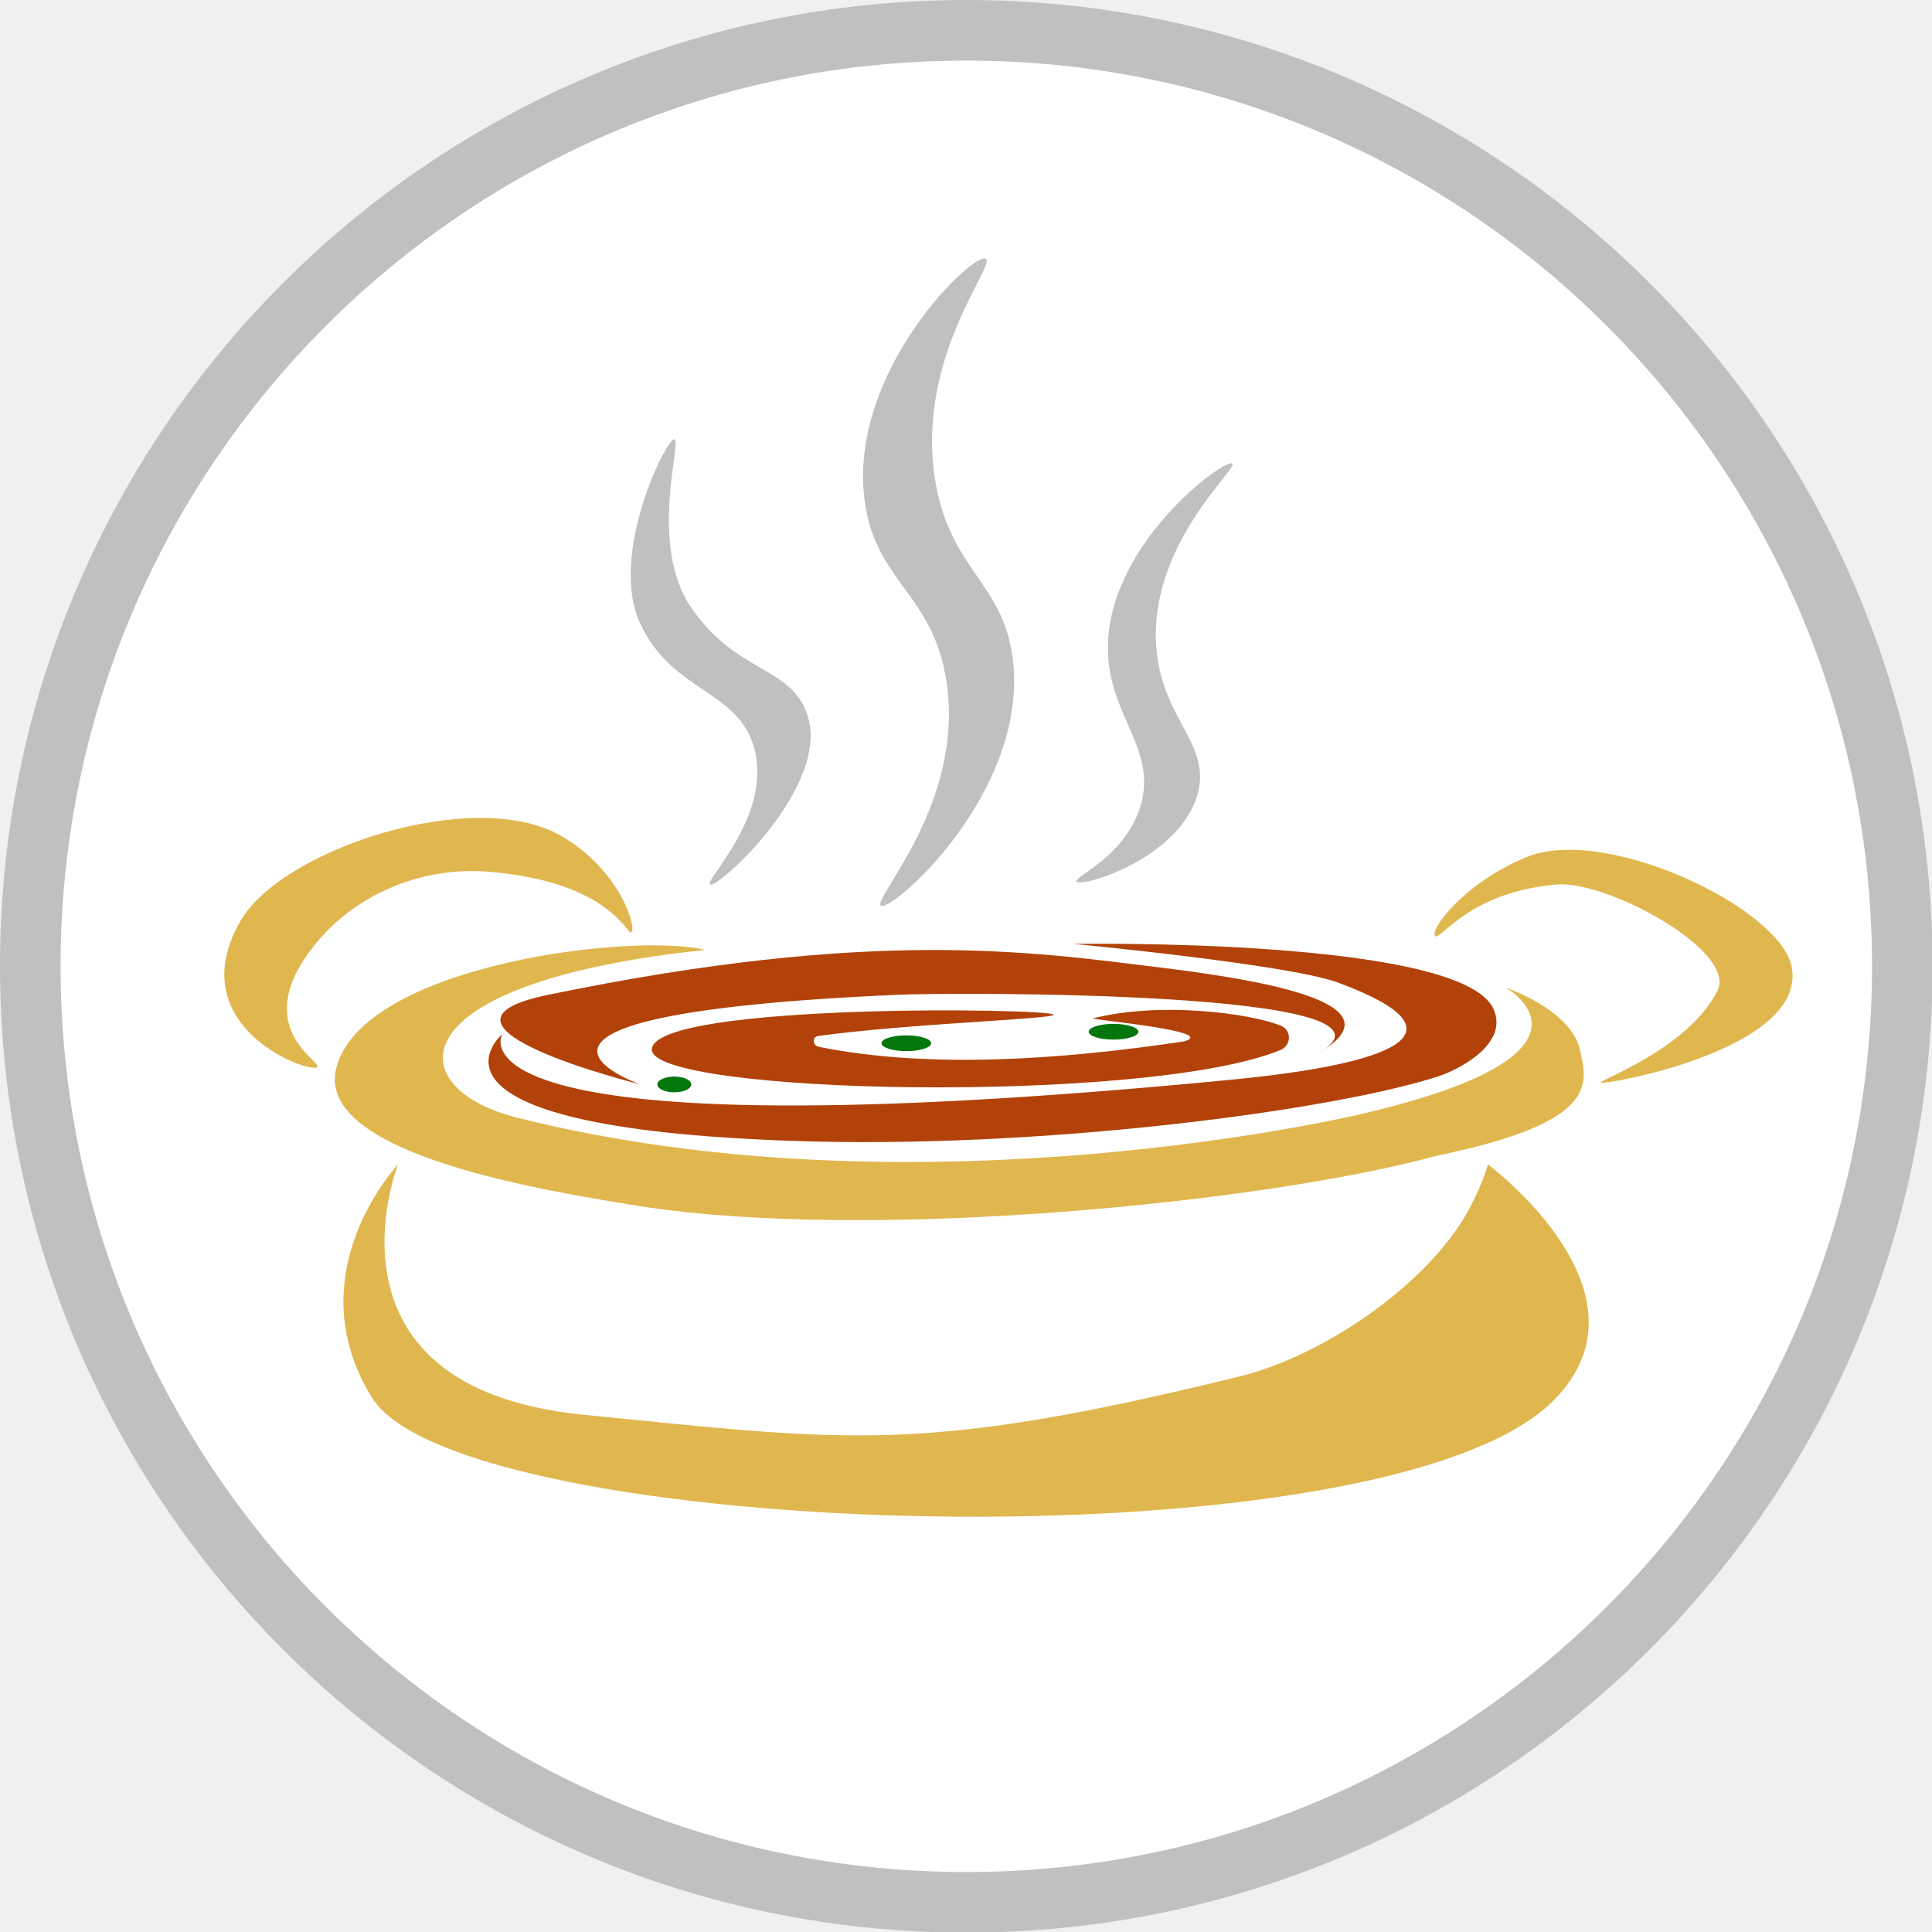
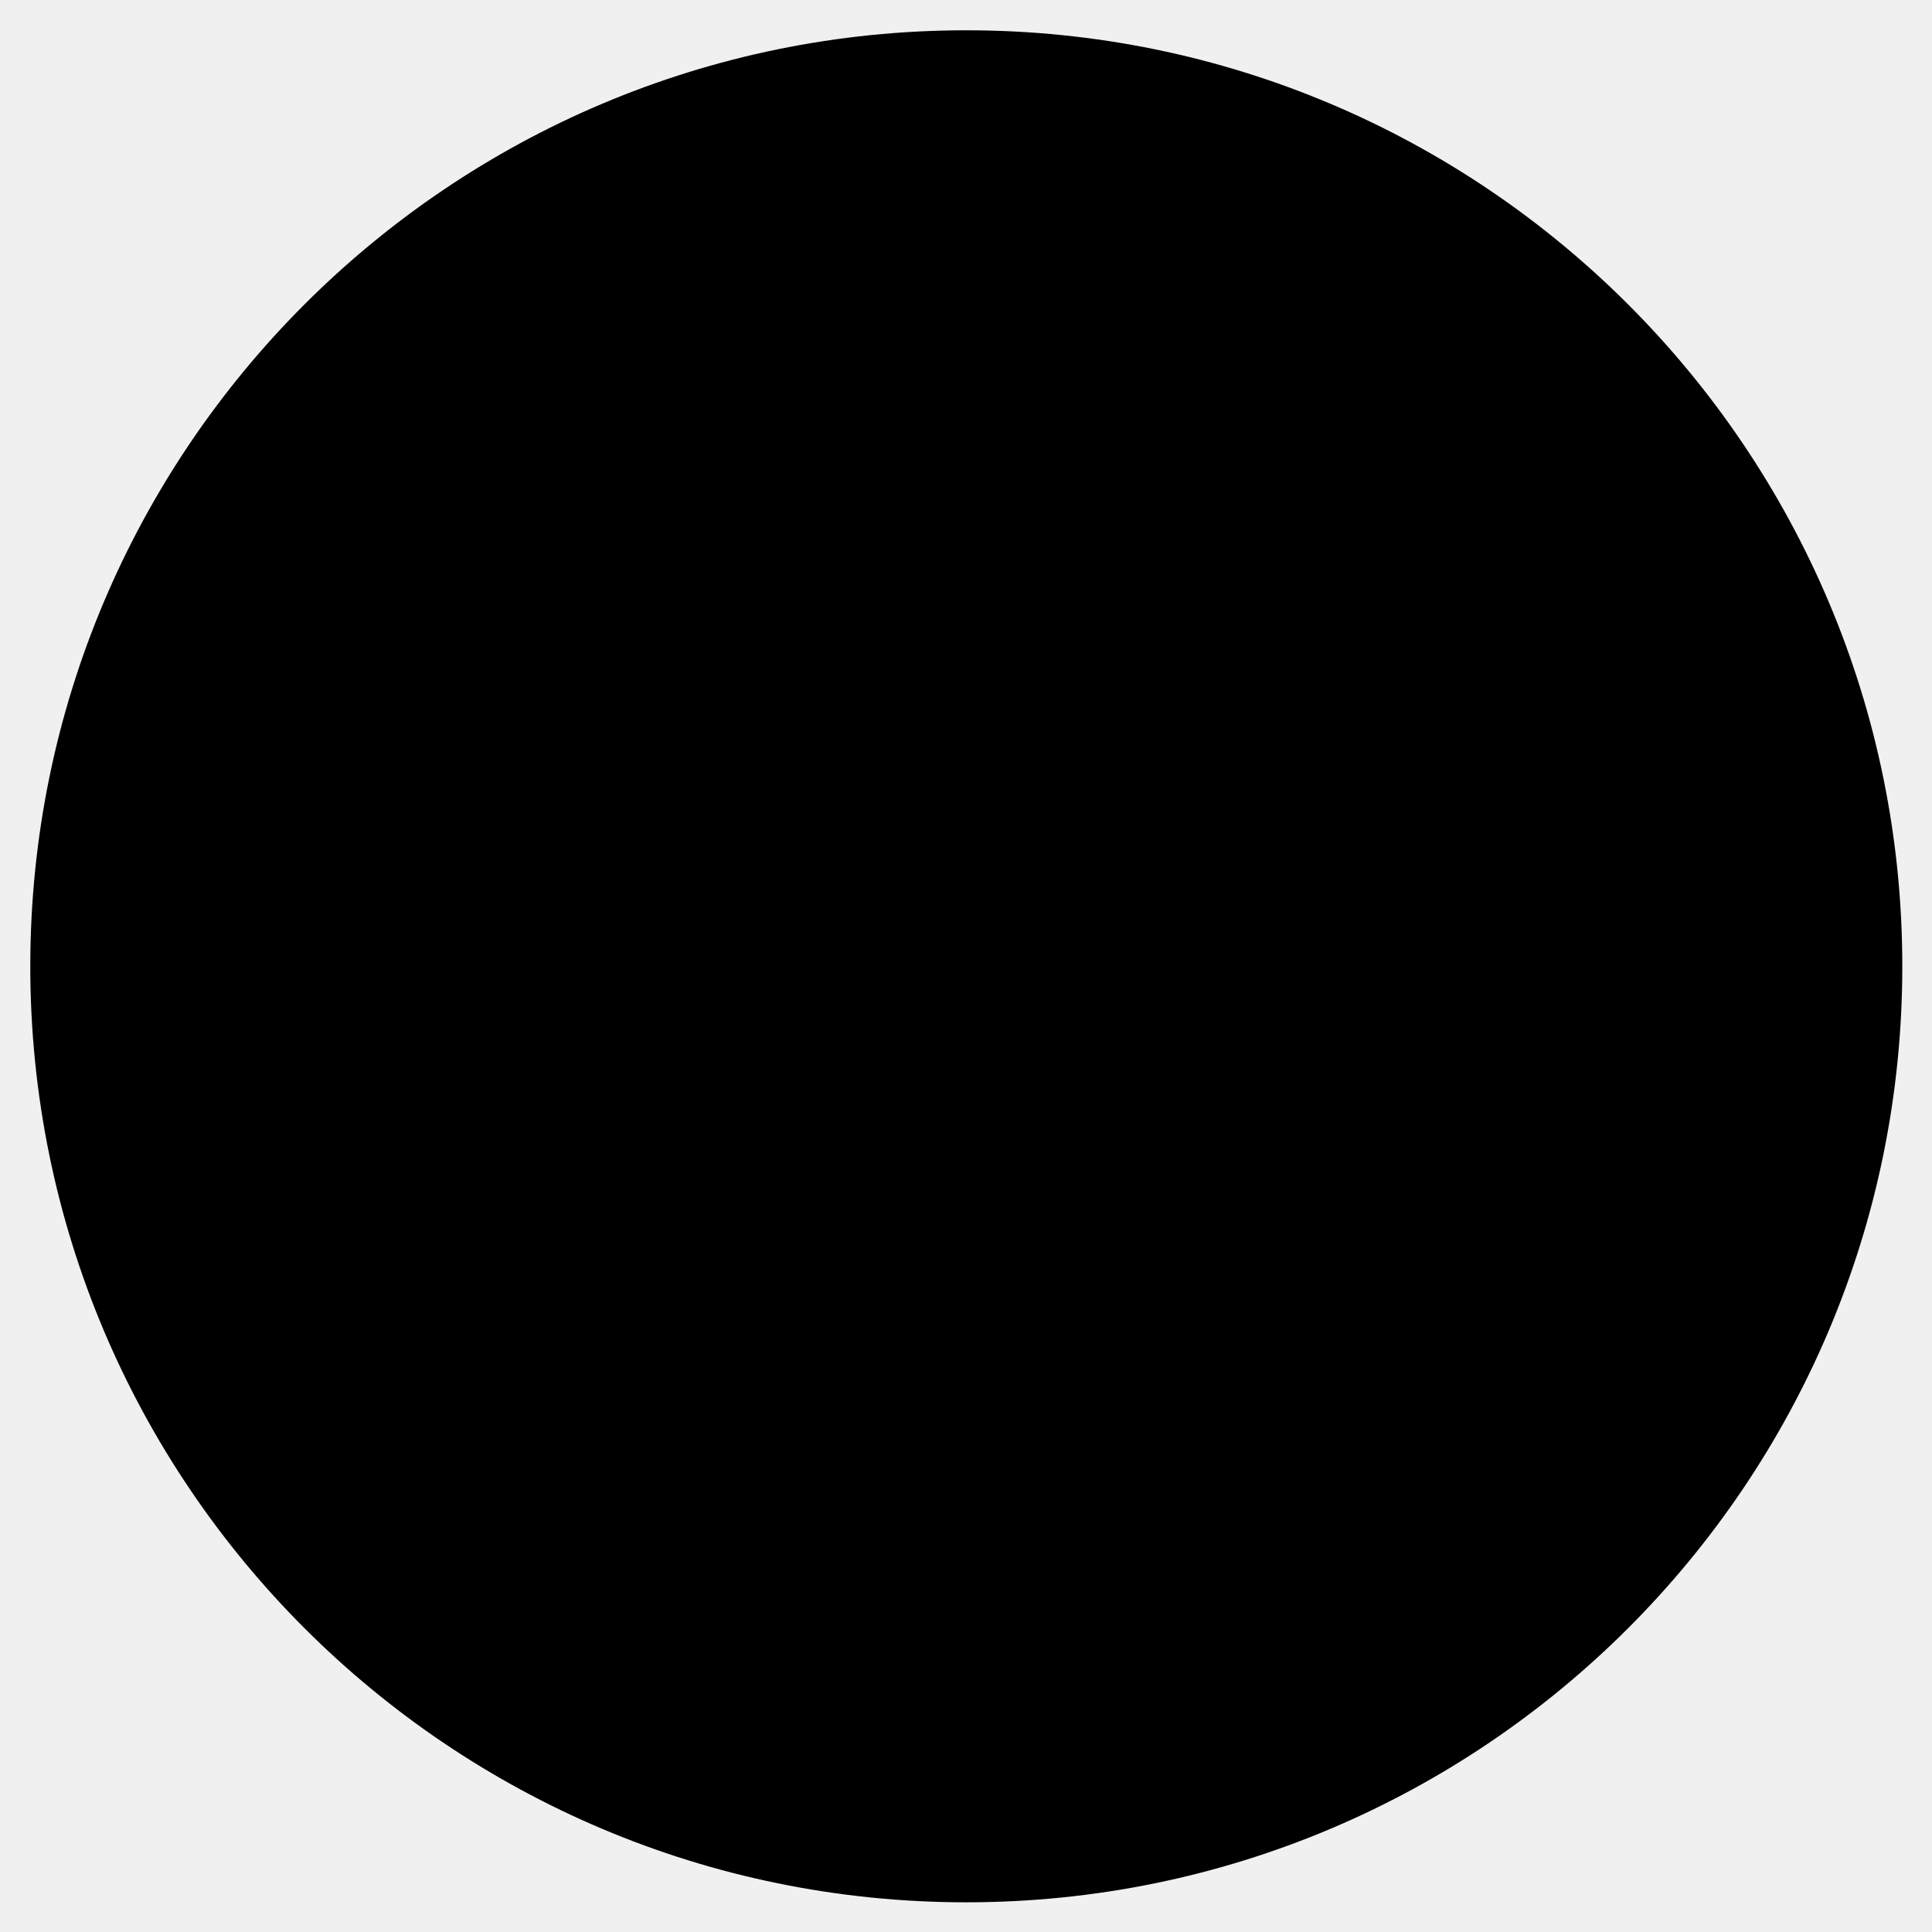
<svg xmlns="http://www.w3.org/2000/svg" version="1.1" id="Шар_1" x="0px" y="0px" width="318.9px" height="318.9px" viewBox="0 0 318.9 318.9" style="enable-background:new 0 0 318.9 318.9;" xml:space="preserve">
  <style type="text/css">
	.st0{fill:#FFFFFF;stroke:#BFC0C1;stroke-width:10;stroke-miterlimit:10;}
	.st1{fill:#E0B74F;}
	.st2{fill:#B24209;}
	.st3{fill:#04770C;}
	.st4{fill:#BFC0C1;}
</style>
-   <circle class="st0" cx="159.5" cy="159.5" r="154.5" />
+   <circle Class="st0" cx="159.5" cy="159.5" r="154.5" />
  <g id="Шар_2_1_">
-     <path class="st1" d="M116.4,156.8c-51.3,5.4-50.5,22.8-31,27.7c63,15.8,130.9,1.3,138.8-0.5c43.8-10.1,24.3-21,24.3-21   s10.8,3.6,12.3,10.3c1.3,5.8,3,12-23.8,17.5c-27.3,7.5-92.7,14.3-131.3,8.3c-19-3-54.8-9.3-50-23.5   C61.1,159.1,104.7,153.9,116.4,156.8z" />
-     <path class="st1" d="M65.7,192.2c0,0-17,18-4.3,38.5c14.6,23.5,166.9,28.6,195,0.5c17.8-17.8-10.8-39-10.8-39s-0.7,2.7-2.7,6.6   c-6.4,12.7-24.1,24.9-38.3,28.4c-52.6,12.9-64.2,10.7-108.5,6.3C51.2,228.9,65.7,192.2,65.7,192.2z" />
-     <path class="st2" d="M82.9,170.7c0,0-18,15.3,47.5,17.6c40.9,1.5,89.9-5,107.2-10.7c3.5-1.2,11.5-5.4,8.9-11.1   c-5.4-11.8-69.3-10.7-69.3-10.7s35.7,3.4,43.7,6.4c22.6,8.4,8.3,13.5-17.5,16C70.9,191.1,82.9,170.7,82.9,170.7z" />
-     <path class="st2" d="M105.7,179c0,0-32.8-11.5,42.5-14.8c8.5-0.4,88-0.8,69.3,9.7c13-7.5-4.6-11.6-26-14.2   c-21.2-2.6-47.2-6.6-101,4.5C66.2,169.2,105.7,179,105.7,179z" />
-     <path class="st2" d="M173.9,167.5c0-1.1-65.3-2-66.3,5.6c-1,7.6,81.8,9.3,103.8,0.2c1.8-0.8,1.8-3.3,0-4c-5.2-2.1-20.1-4-31-1.2   c-0.6,0.2,21.1,2.1,15,3.8c-20.7,3.1-42.3,4.5-60.2,0.9c-1.1-0.2-1.2-1.7-0.1-1.8C149.4,169,173.9,168.2,173.9,167.5z" />
-     <ellipse class="st3" cx="111.3" cy="179" rx="2.8" ry="1.3" />
-     <ellipse class="st3" cx="183.8" cy="170.3" rx="4.1" ry="1.3" />
-     <ellipse class="st3" cx="149.6" cy="172.2" rx="4.1" ry="1.3" />
-     <path class="st4" d="M145.4,149.5c-1.6-1,14-16.9,10.8-37.2c-2.3-14.5-11.8-16.3-13.5-29.8c-2.7-21.2,17.9-40.9,20-39.8   c1.8,1-11.7,16.4-8.3,36.8c2.5,14.8,11.3,16.6,12.8,29.5C169.7,130.8,147.2,150.6,145.4,149.5z" />
-     <path class="st4" d="M177.7,145.5c-0.5-0.8,7.9-4,10.5-12.3c2.9-9.3-4.8-14.6-5.3-25.2c-0.8-17.8,19.3-32.4,20.5-31.5   c1.1,0.8-14.1,13.6-12.5,30.8c1.1,11.6,9,15.5,6.8,23.7C194.8,141.7,178.4,146.6,177.7,145.5z" />
-     <path class="st4" d="M117.2,146c-1-0.7,10.3-11.4,7.3-22.5c-2.7-9.7-13.4-9.1-18.8-20.5c-5.3-11.3,4.2-30.5,5.6-30.5   c1.4,0-4.4,17.3,2.8,27.8c7.5,10.9,16.3,9.6,19.1,17.5C137.4,129.6,118.4,146.8,117.2,146z" />
-     <path class="st1" d="M52.2,176.2C50,176.9,29.9,169,39.7,152c6.9-11.9,38.5-22.2,52.8-14.1c9.8,5.6,12.7,15.3,11.7,16   c-0.7,0.5-3.4-8.3-23.4-10c-11.8-1-23,4.2-29.5,12.9C41.1,170.3,54.1,175.6,52.2,176.2z" />
-     <path class="st1" d="M236.9,154.5c-1-0.9,4.6-8.7,15-13c13-5.4,41.6,8.2,43.8,17.9c3,13.8-31.1,19.8-31.5,19.3   c-0.3-0.4,14.5-5.6,19.3-15.2c3.2-6.6-18.3-18.2-26.5-17.5C242.4,147.2,237.8,155.3,236.9,154.5z" />
+     <path Class="st1" d="M116.4,156.8c-51.3,5.4-50.5,22.8-31,27.7c63,15.8,130.9,1.3,138.8-0.5c43.8-10.1,24.3-21,24.3-21   s10.8,3.6,12.3,10.3c1.3,5.8,3,12-23.8,17.5c-27.3,7.5-92.7,14.3-131.3,8.3c-19-3-54.8-9.3-50-23.5   C61.1,159.1,104.7,153.9,116.4,156.8z" />
+     <path Class="st1" d="M65.7,192.2c0,0-17,18-4.3,38.5c14.6,23.5,166.9,28.6,195,0.5c17.8-17.8-10.8-39-10.8-39s-0.7,2.7-2.7,6.6   c-6.4,12.7-24.1,24.9-38.3,28.4c-52.6,12.9-64.2,10.7-108.5,6.3C51.2,228.9,65.7,192.2,65.7,192.2z" />
+     <path Class="st2" d="M82.9,170.7c0,0-18,15.3,47.5,17.6c40.9,1.5,89.9-5,107.2-10.7c3.5-1.2,11.5-5.4,8.9-11.1   c-5.4-11.8-69.3-10.7-69.3-10.7s35.7,3.4,43.7,6.4c22.6,8.4,8.3,13.5-17.5,16C70.9,191.1,82.9,170.7,82.9,170.7z" />
+     <path Class="st2" d="M105.7,179c0,0-32.8-11.5,42.5-14.8c8.5-0.4,88-0.8,69.3,9.7c13-7.5-4.6-11.6-26-14.2   c-21.2-2.6-47.2-6.6-101,4.5C66.2,169.2,105.7,179,105.7,179z" />
+     <path Class="st2" d="M173.9,167.5c0-1.1-65.3-2-66.3,5.6c-1,7.6,81.8,9.3,103.8,0.2c1.8-0.8,1.8-3.3,0-4c-5.2-2.1-20.1-4-31-1.2   c-0.6,0.2,21.1,2.1,15,3.8c-20.7,3.1-42.3,4.5-60.2,0.9c-1.1-0.2-1.2-1.7-0.1-1.8C149.4,169,173.9,168.2,173.9,167.5z" />
+     <ellipse Class="st3" cx="111.3" cy="179" rx="2.8" ry="1.3" />
+     <ellipse Class="st3" cx="183.8" cy="170.3" rx="4.1" ry="1.3" />
+     <ellipse Class="st3" cx="149.6" cy="172.2" rx="4.1" ry="1.3" />
+     <path Class="st4" d="M145.4,149.5c-1.6-1,14-16.9,10.8-37.2c-2.3-14.5-11.8-16.3-13.5-29.8c-2.7-21.2,17.9-40.9,20-39.8   c1.8,1-11.7,16.4-8.3,36.8c2.5,14.8,11.3,16.6,12.8,29.5C169.7,130.8,147.2,150.6,145.4,149.5z" />
+     <path Class="st4" d="M177.7,145.5c-0.5-0.8,7.9-4,10.5-12.3c2.9-9.3-4.8-14.6-5.3-25.2c-0.8-17.8,19.3-32.4,20.5-31.5   c1.1,0.8-14.1,13.6-12.5,30.8c1.1,11.6,9,15.5,6.8,23.7C194.8,141.7,178.4,146.6,177.7,145.5z" />
+     <path Class="st4" d="M117.2,146c-1-0.7,10.3-11.4,7.3-22.5c-2.7-9.7-13.4-9.1-18.8-20.5c-5.3-11.3,4.2-30.5,5.6-30.5   c1.4,0-4.4,17.3,2.8,27.8c7.5,10.9,16.3,9.6,19.1,17.5C137.4,129.6,118.4,146.8,117.2,146z" />
+     <path Class="st1" d="M52.2,176.2C50,176.9,29.9,169,39.7,152c6.9-11.9,38.5-22.2,52.8-14.1c9.8,5.6,12.7,15.3,11.7,16   c-0.7,0.5-3.4-8.3-23.4-10c-11.8-1-23,4.2-29.5,12.9C41.1,170.3,54.1,175.6,52.2,176.2z" />
+     <path Class="st1" d="M236.9,154.5c-1-0.9,4.6-8.7,15-13c13-5.4,41.6,8.2,43.8,17.9c3,13.8-31.1,19.8-31.5,19.3   c-0.3-0.4,14.5-5.6,19.3-15.2c3.2-6.6-18.3-18.2-26.5-17.5C242.4,147.2,237.8,155.3,236.9,154.5z" />
  </g>
</svg>
